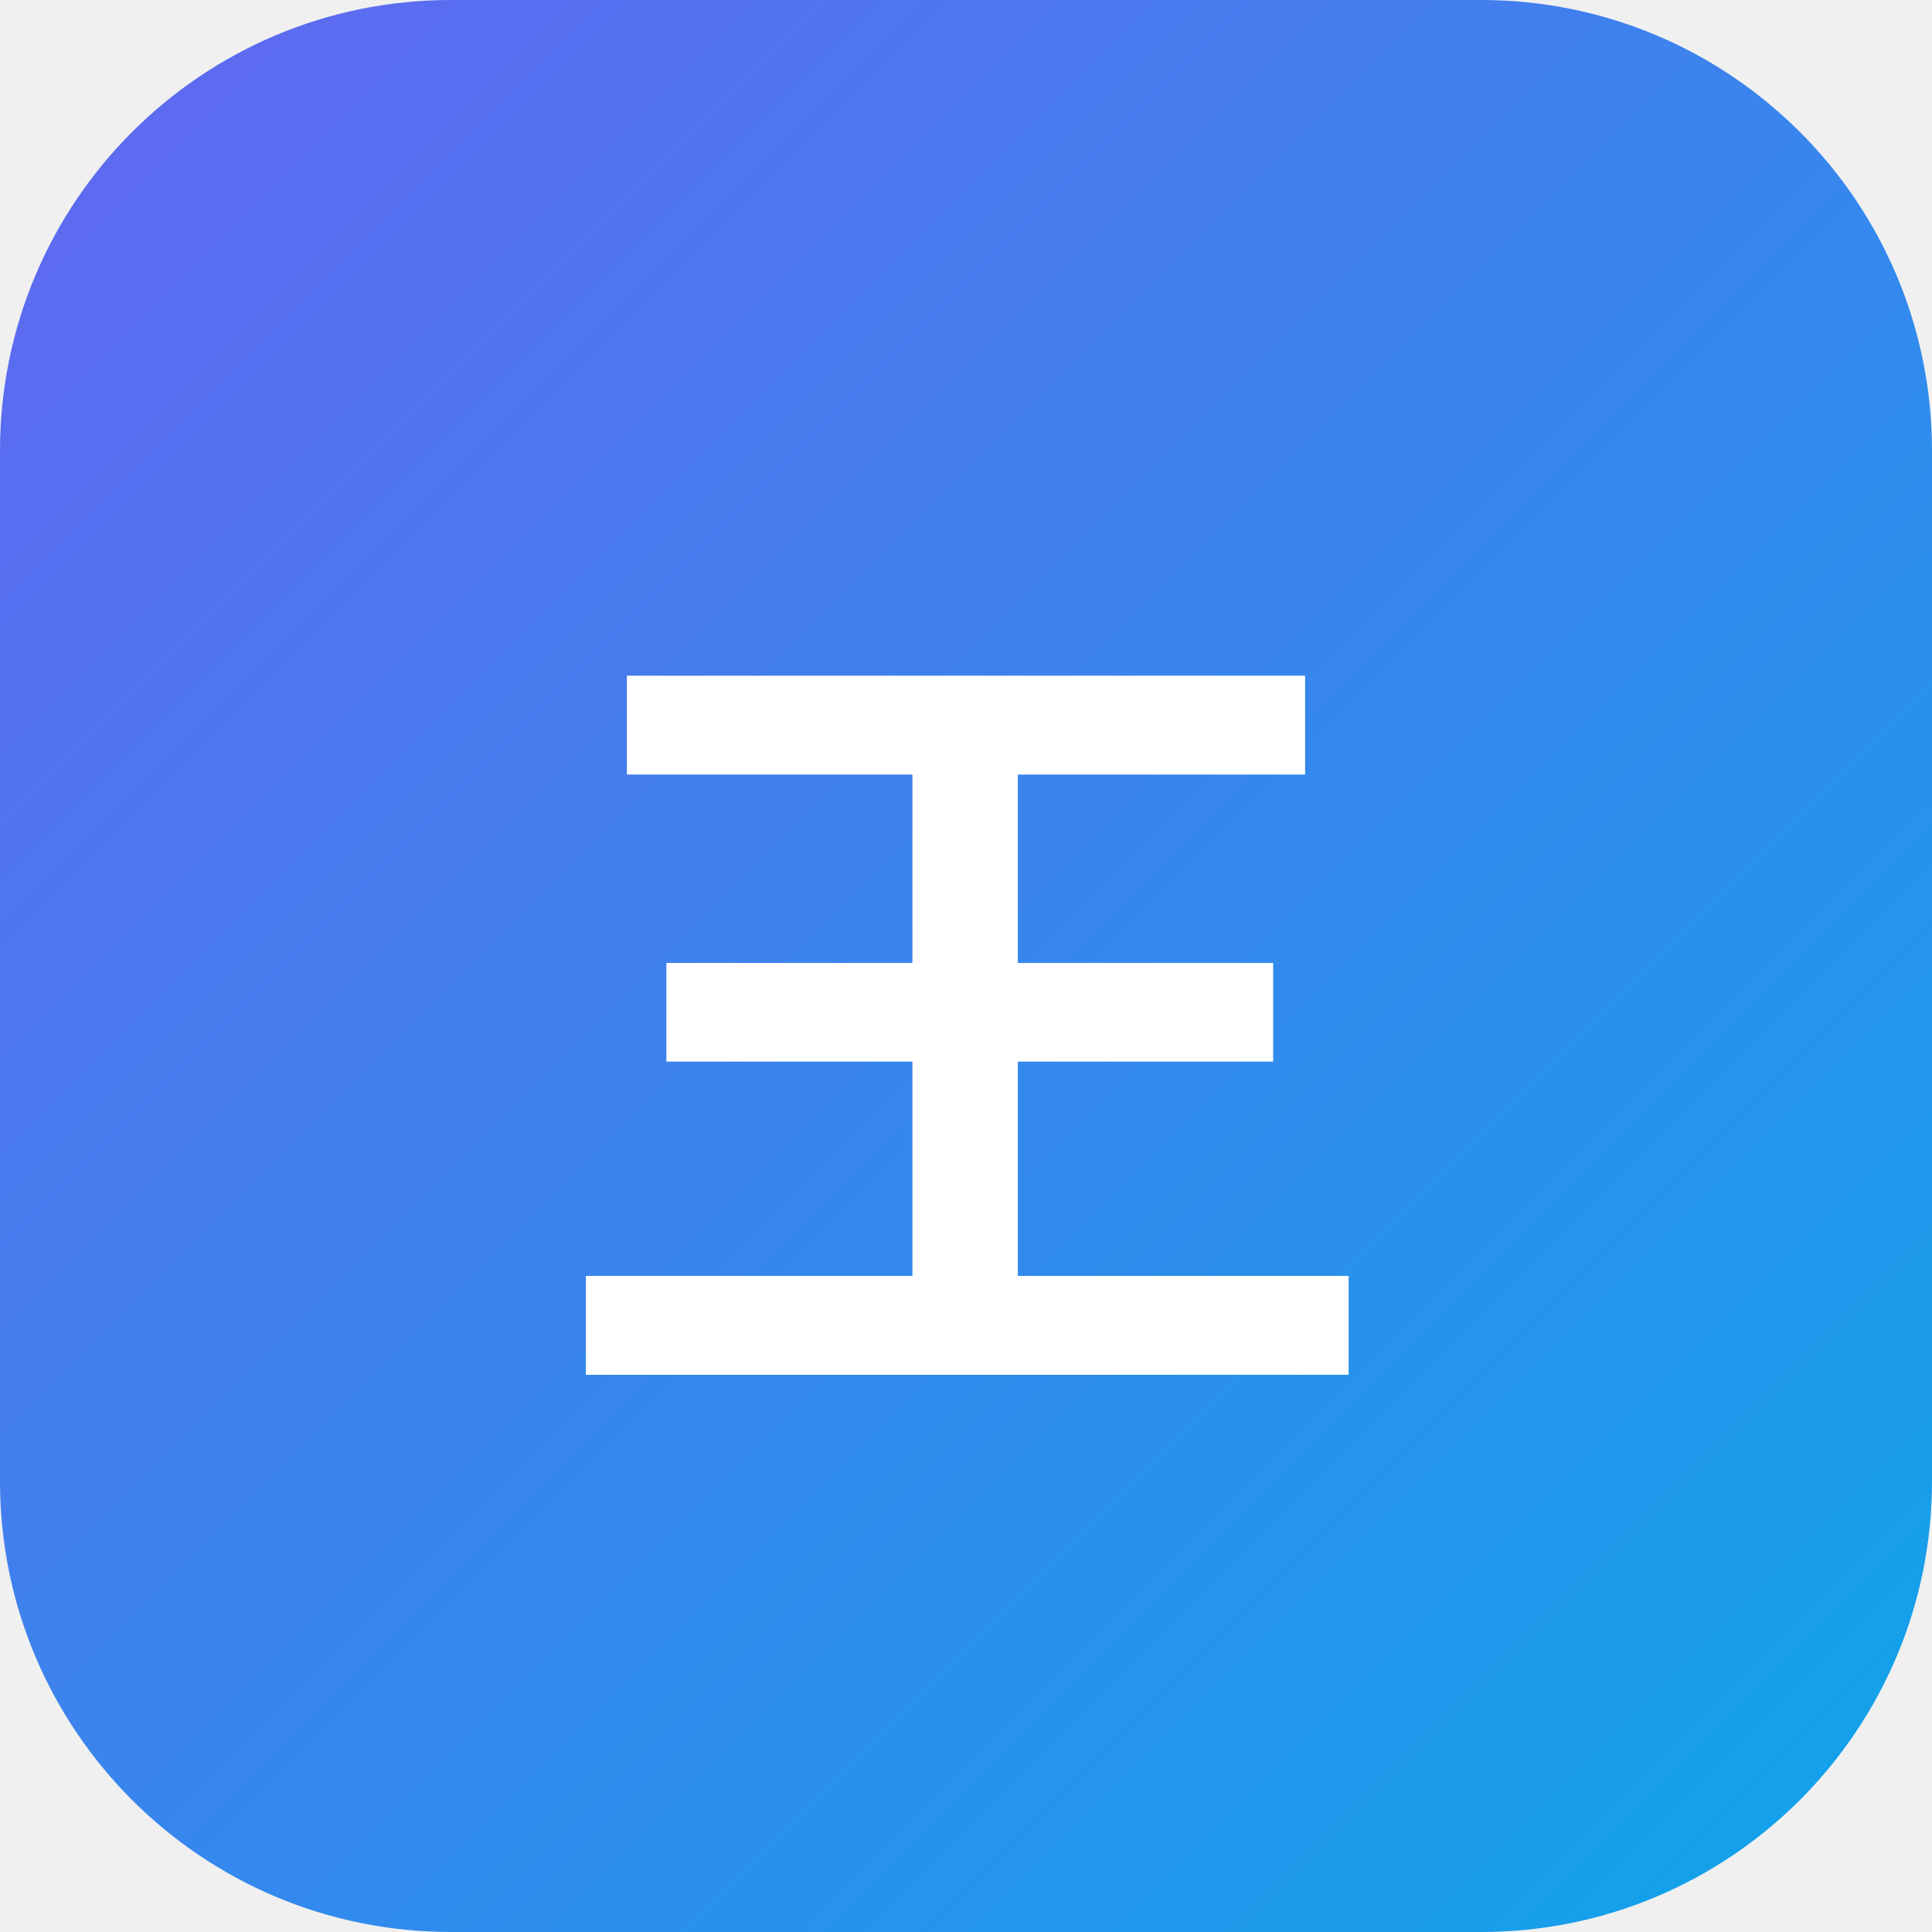
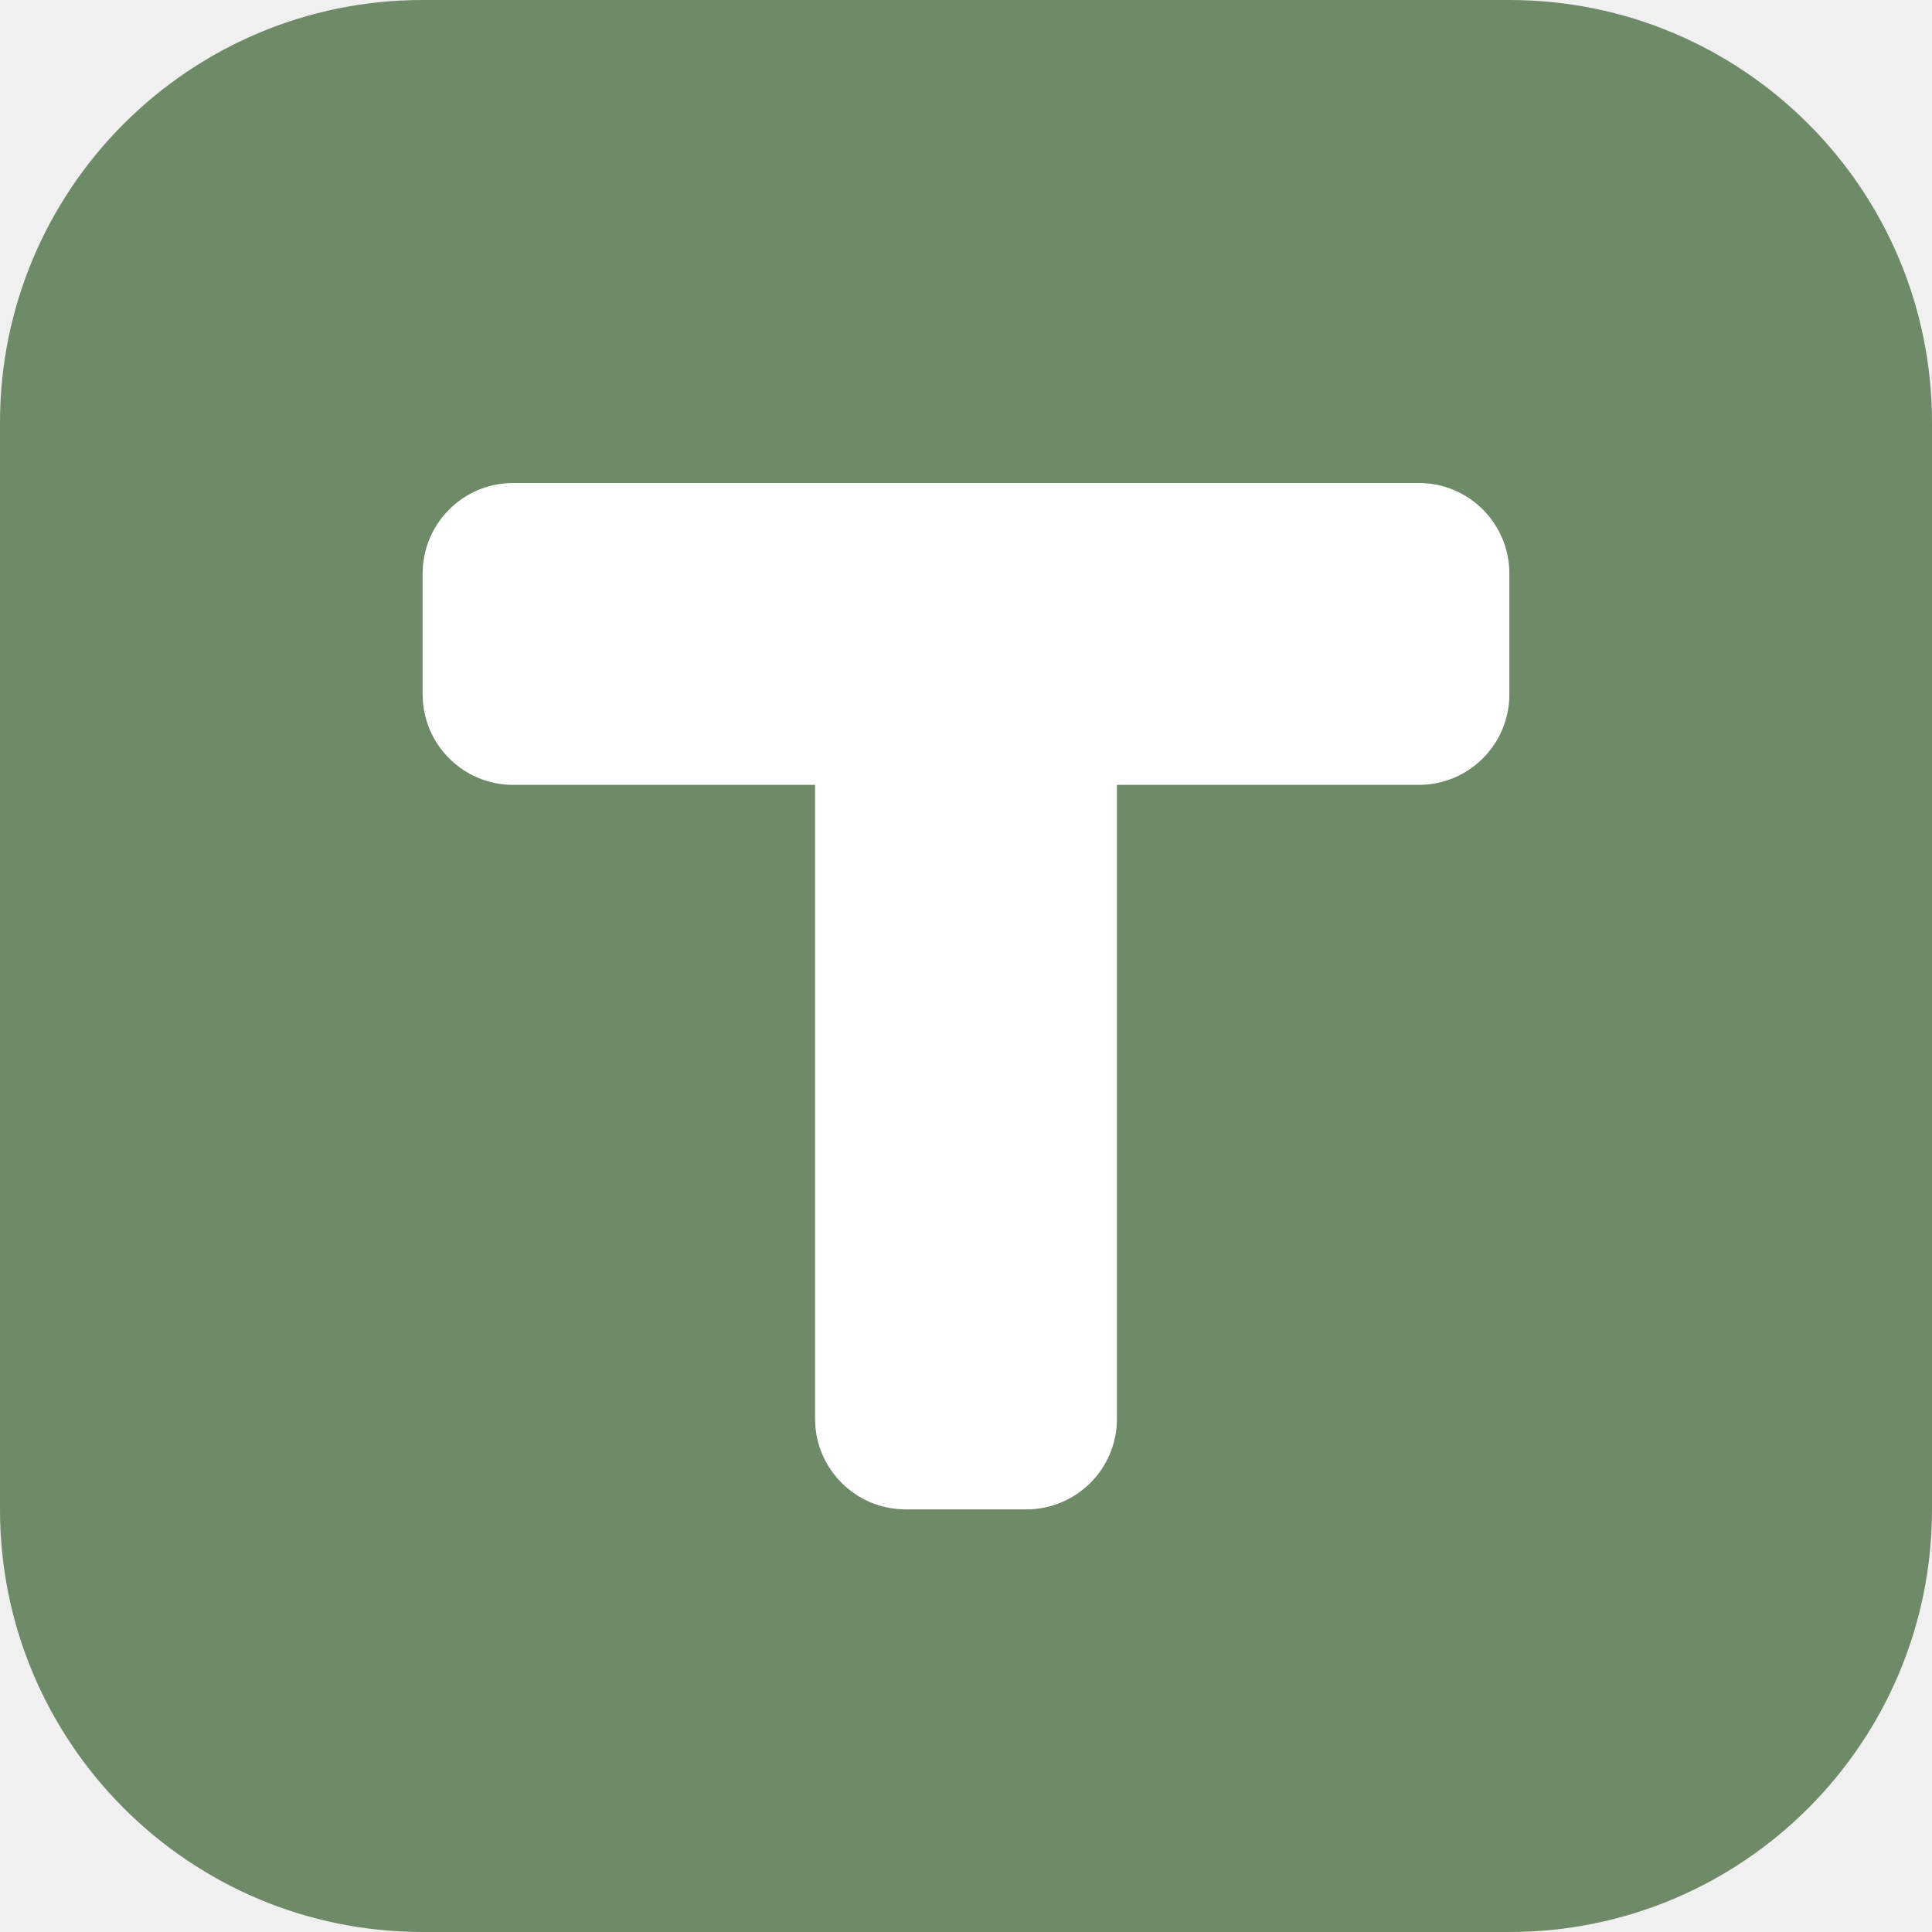
- <svg xmlns="http://www.w3.org/2000/svg" viewBox="0 0 120 120" width="120" height="120" role="img" aria-label="王天旭头像">
-   <defs>
-     <linearGradient id="g" x1="0" y1="0" x2="1" y2="1">
-       <stop offset="0" stop-color="#6366f1" />
-       <stop offset="1" stop-color="#0ea5e9" />
-     </linearGradient>
-   </defs>
-   <rect width="120" height="120" rx="28" fill="url(#g)" />
-   <text x="50%" y="54%" text-anchor="middle" dominant-baseline="middle" font-family="-apple-system, Segoe UI, Roboto, Helvetica, Arial, sans-serif" font-size="52" font-weight="700" fill="#ffffff">王</text>
+ <svg xmlns="http://www.w3.org/2000/svg" viewBox="0 0 32 32" width="32" height="32" role="img" aria-label="Tianxu Wang">
+   <rect width="32" height="32" rx="7" fill="#6F8A68" />
+   <rect x="7" y="8" width="18" height="5" rx="1.5" fill="#FFFFFF" />
+   <rect x="13.5" y="8" width="5" height="17" rx="1.5" fill="#FFFFFF" />
</svg>
